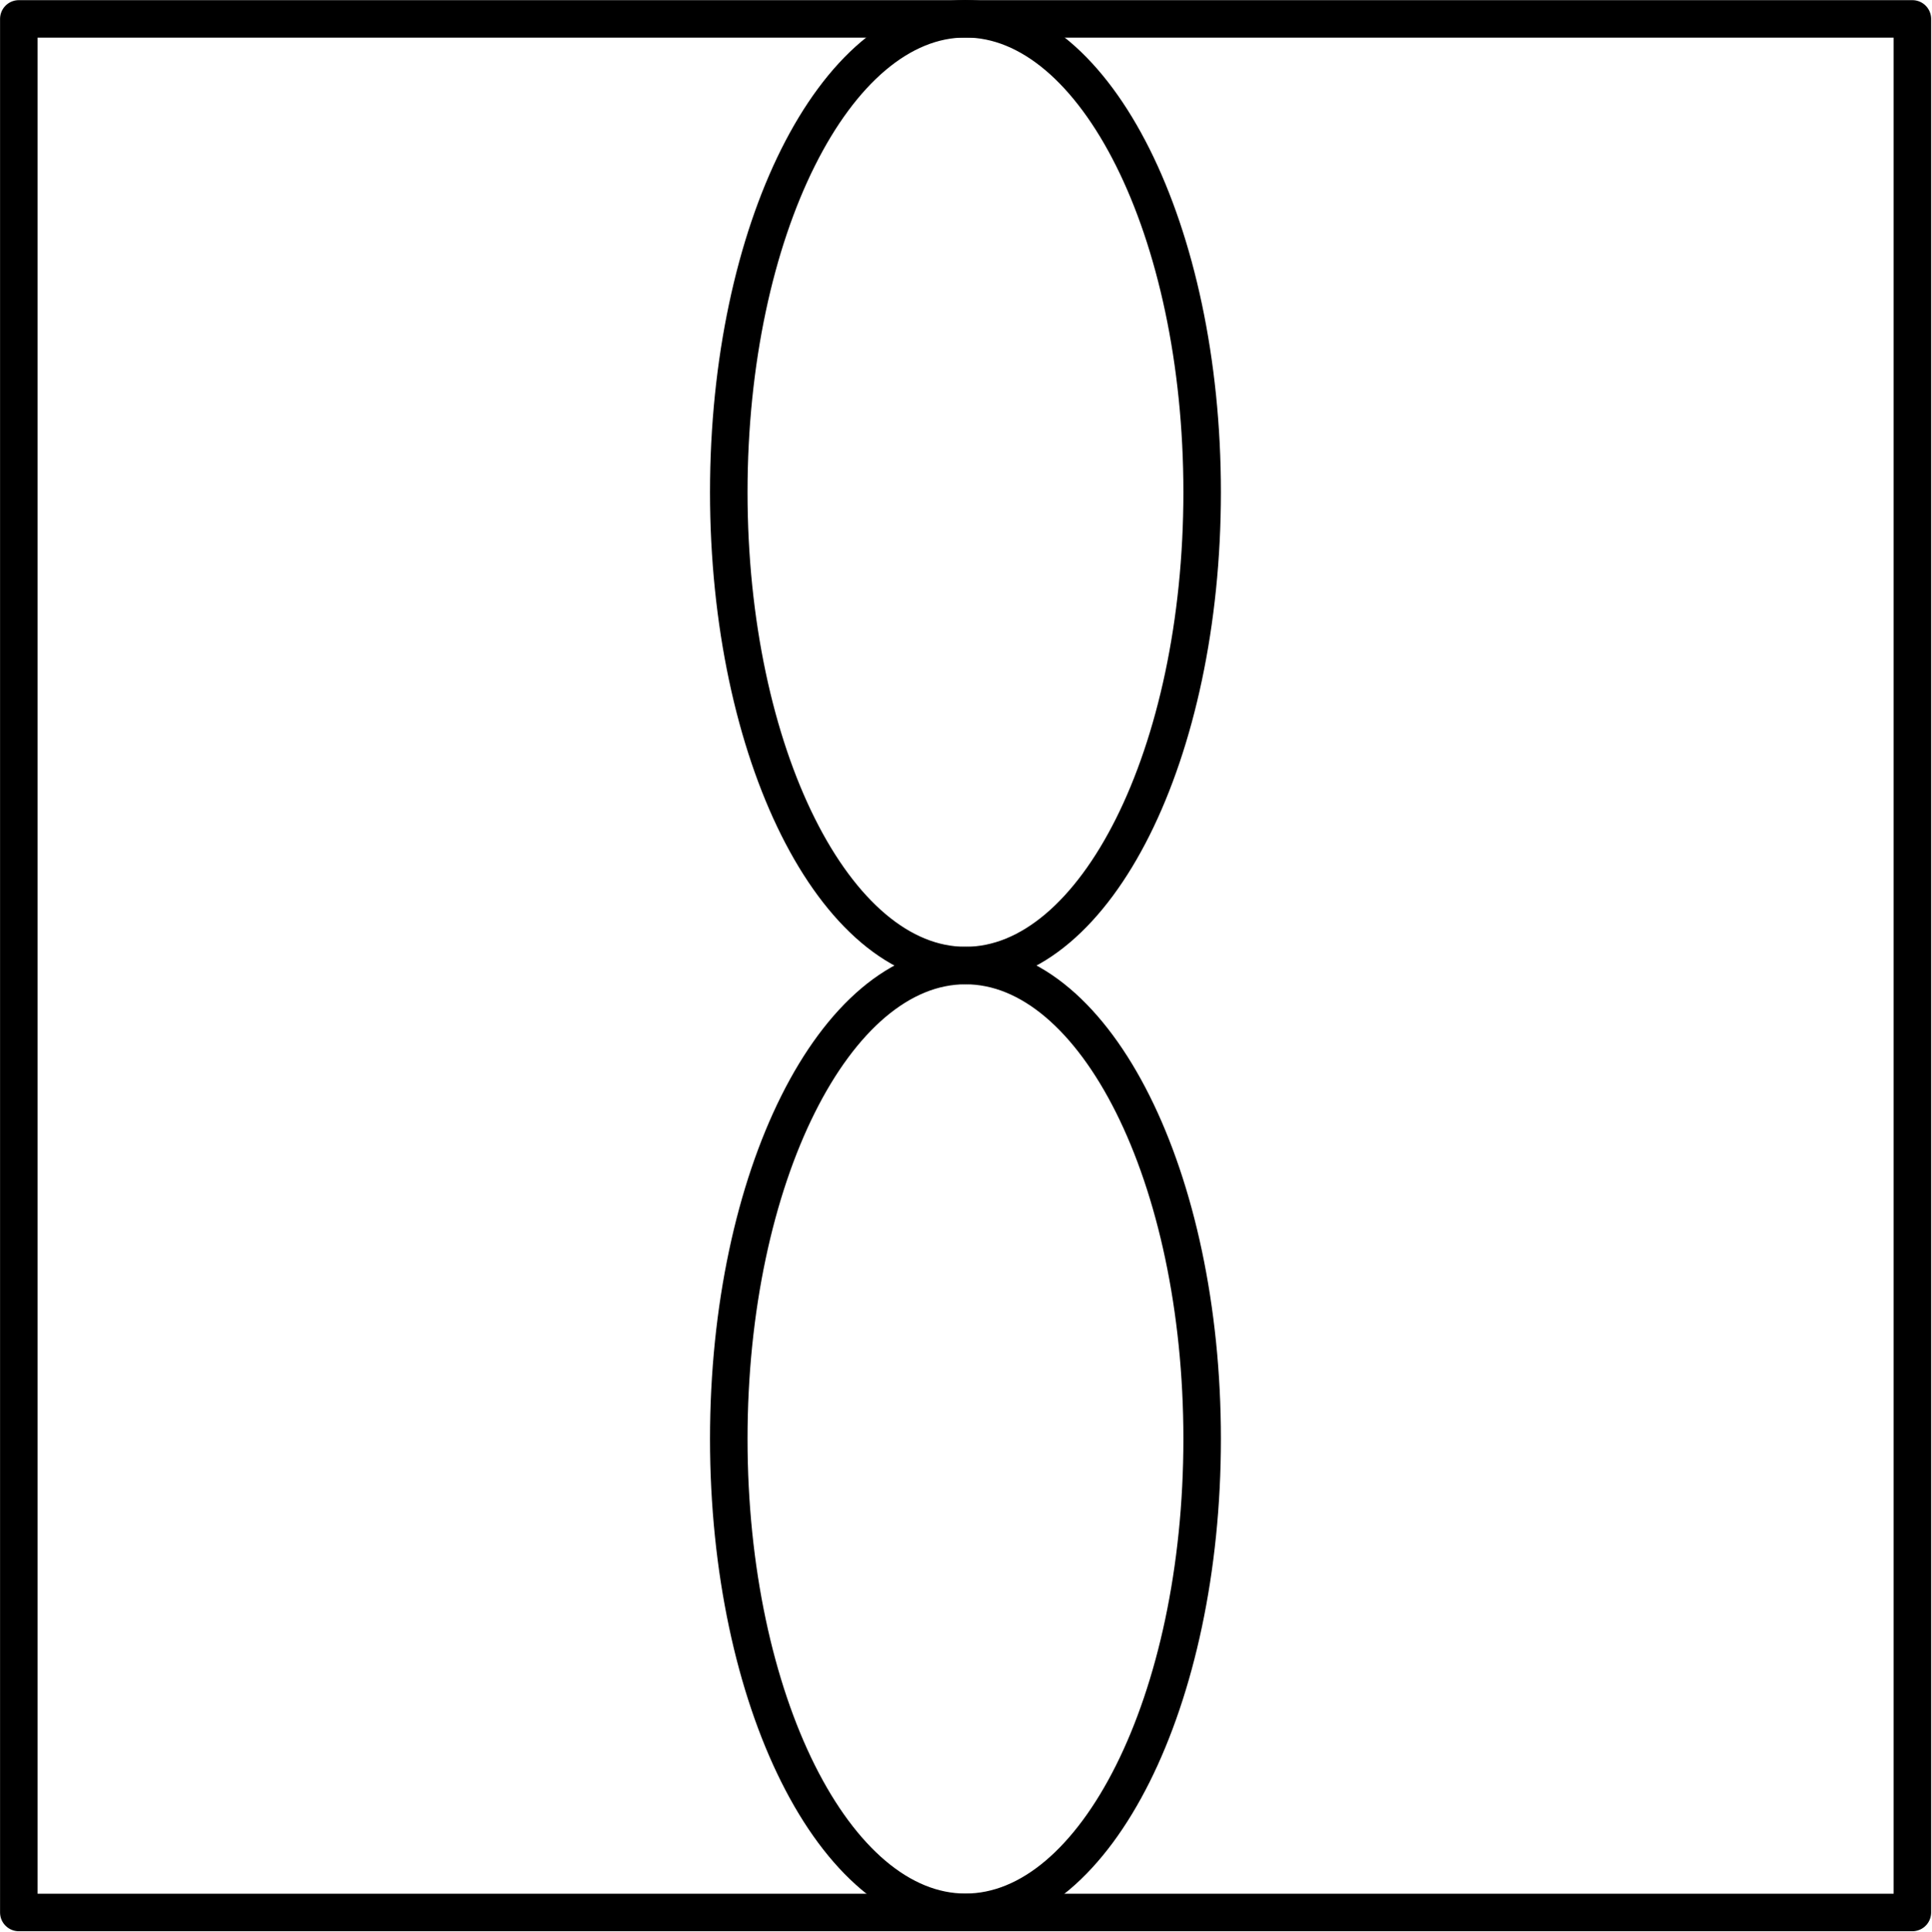
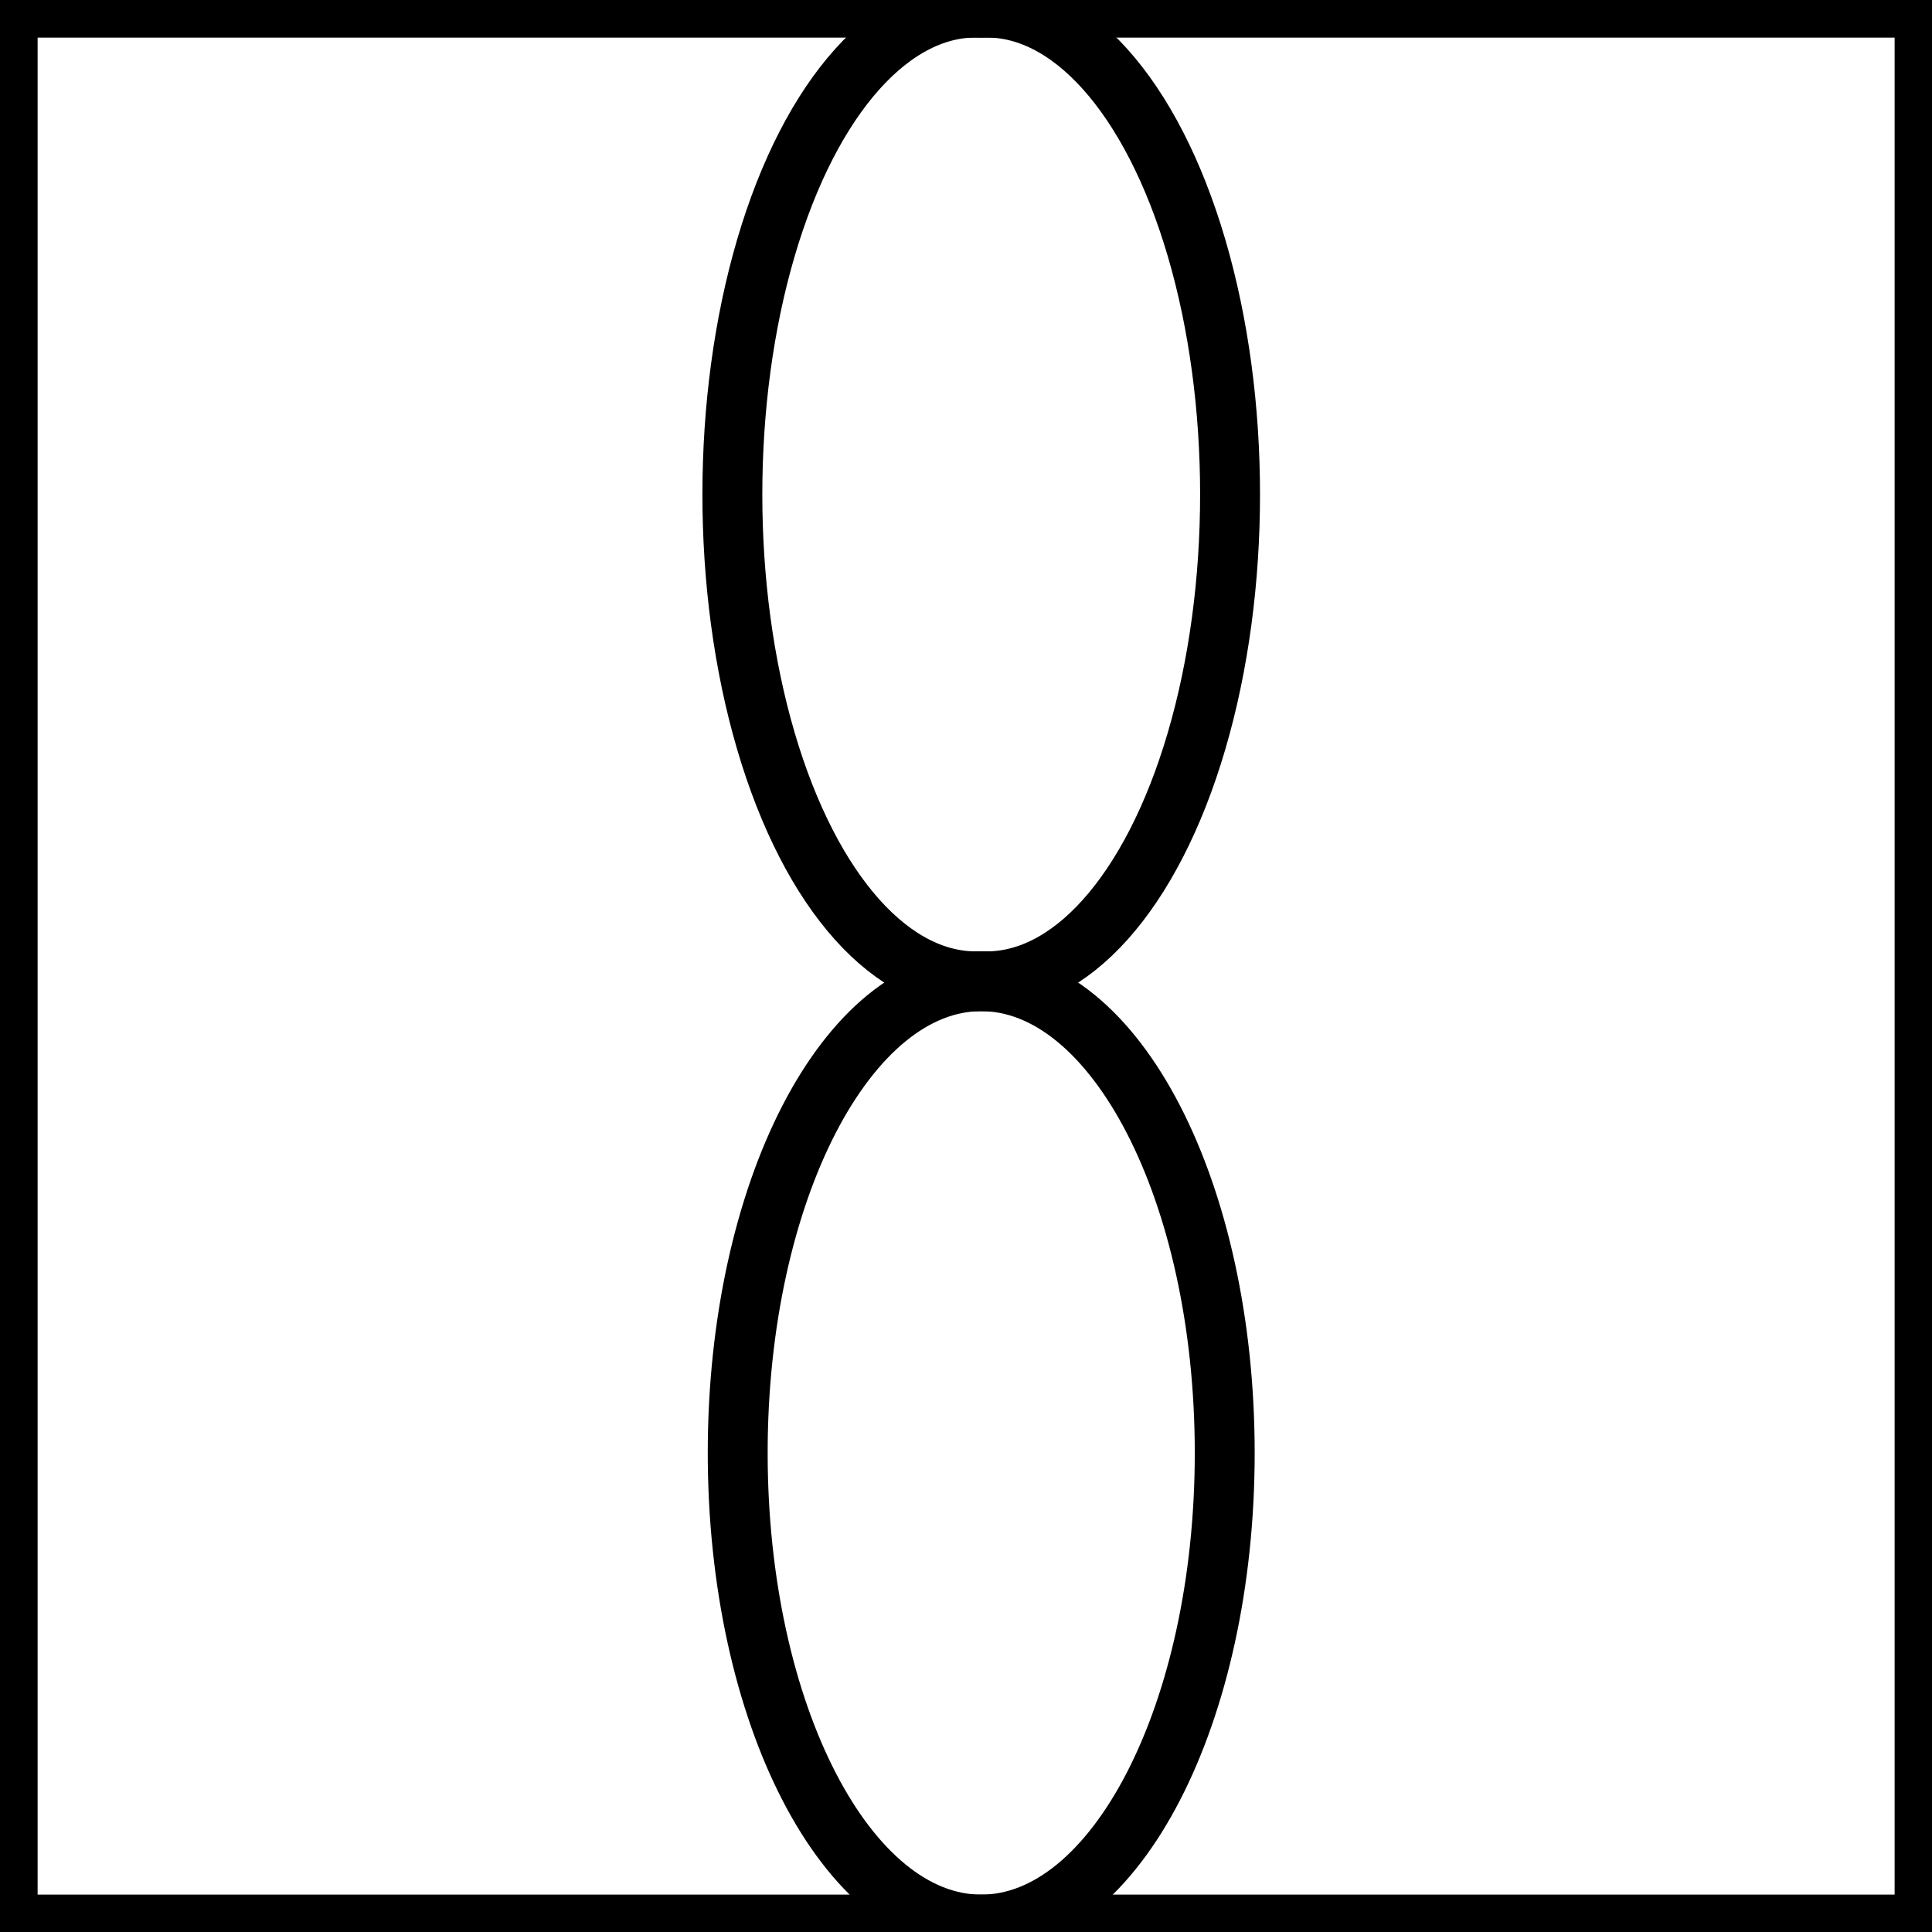
- <svg xmlns="http://www.w3.org/2000/svg" xmlns:ns1="http://schemas.microsoft.com/visio/2003/SVGExtensions/" width="1.609in" height="1.609in" viewBox="0 0 115.83 115.839" xml:space="preserve" color-interpolation-filters="sRGB" class="st2">
-   <ns1:documentProperties ns1:langID="2057" ns1:metric="true" ns1:viewMarkup="false" />
-   <style type="text/css">
- 	
- 		.st1 {fill:none;stroke:#000000;stroke-linecap:round;stroke-linejoin:round;stroke-width:2.25}
- 		.st2 {fill:none;fill-rule:evenodd;font-size:12px;overflow:visible;stroke-linecap:square;stroke-miterlimit:3}
- 	
- 	</style>
-   <g ns1:mID="0" ns1:index="1" ns1:groupContext="foregroundPage">
-     <ns1:pageProperties ns1:drawingScale="0.0393701" ns1:pageScale="0.0393701" ns1:drawingUnits="24" ns1:shadowOffsetX="8.50394" ns1:shadowOffsetY="-8.50394" />
-     <ns1:layer ns1:name="Symbol" ns1:index="0" />
-     <g id="group1616-1" transform="translate(116.964,1.125) rotate(90)" ns1:mID="1616" ns1:groupContext="group" ns1:layerMember="0">
-       <ns1:userDefs>
-         <ns1:ud ns1:nameU="SOLSH" ns1:prompt="" ns1:val="VT4({13D0FF3B-CF5B-4a46-98AB-14030248EAEF})" />
-         <ns1:ud ns1:nameU="DWGEntityType" ns1:prompt="" ns1:val="VT4(INSERT)" />
-       </ns1:userDefs>
-       <g id="shape1617-2" ns1:mID="1617" ns1:groupContext="shape" ns1:layerMember="0" transform="translate(0,-42.5839)">
-         <ns1:userDefs>
-           <ns1:ud ns1:nameU="SOLSH" ns1:prompt="" ns1:val="VT4({13D0FF3B-CF5B-4a46-98AB-14030248EAEF})" />
-           <ns1:ud ns1:nameU="DWGEntityType" ns1:prompt="" ns1:val="VT4(ELLIPSE)" />
-           <ns1:ud ns1:nameU="DWGOriginalColor" ns1:prompt="This shapes Original DWG color." ns1:val="VT4(3)" />
-           <ns1:ud ns1:nameU="DWGOriginalLayer" ns1:prompt="This shapes Original DWG layer." ns1:val="VT4(26-SYM-035-SP)" />
-         </ns1:userDefs>
-         <ellipse cx="28.395" cy="101.642" rx="28.395" ry="14.197" class="st1" />
-       </g>
-       <g id="shape1618-4" ns1:mID="1618" ns1:groupContext="shape" ns1:layerMember="0" transform="translate(56.7899,-42.5839)">
-         <ns1:userDefs>
-           <ns1:ud ns1:nameU="SOLSH" ns1:prompt="" ns1:val="VT4({13D0FF3B-CF5B-4a46-98AB-14030248EAEF})" />
-           <ns1:ud ns1:nameU="DWGEntityType" ns1:prompt="" ns1:val="VT4(ELLIPSE)" />
-           <ns1:ud ns1:nameU="DWGOriginalColor" ns1:prompt="This shapes Original DWG color." ns1:val="VT4(3)" />
-           <ns1:ud ns1:nameU="DWGOriginalLayer" ns1:prompt="This shapes Original DWG layer." ns1:val="VT4(26-SYM-035-SP)" />
-         </ns1:userDefs>
-         <ellipse cx="28.395" cy="101.642" rx="28.395" ry="14.197" class="st1" />
-       </g>
-       <g id="shape1619-6" ns1:mID="1619" ns1:groupContext="shape" ns1:layerMember="0" transform="translate(0.00939036,0)">
-         <ns1:userDefs>
-           <ns1:ud ns1:nameU="DWGOriginalColor" ns1:prompt="This shapes Original DWG color." ns1:val="VT4(3)" />
-           <ns1:ud ns1:nameU="DWGOriginalLayer" ns1:prompt="This shapes Original DWG layer." ns1:val="VT4(26-SYM-035-SP)" />
-         </ns1:userDefs>
-         <path d="M0 2.26 L113.58 2.26 L113.58 115.84 L0 115.84 L0 2.26 L0 2.26 Z" class="st1" />
-       </g>
+ <svg xmlns="http://www.w3.org/2000/svg" version="1.1" width="34.133mm" height="34.133mm" viewBox="-0.032 -0.032 8.063 8.063">
+   <defs vector-effect="non-scaling-stroke" />
+   <g>
+     <g id="cell-62EyCnkn3dpZPGl7S5z1-3" layer="Symbol">
+       <path fill="none" stroke="rgb(0, 0, 0)" pointer-events="all" d="M4.063 4.063a1.968 1.016 90 1 0 2.4104160613135337e-16 3.937 1.968 1.016 90 1 0-2.4104160613135337e-16-3.937" stroke-width="0.25" stroke-linecap="round" stroke-linejoin="round" />
+     </g>
+     <g id="cell-62EyCnkn3dpZPGl7S5z1-2" layer="Symbol">
+       <path fill="none" stroke="rgb(0, 0, 0)" pointer-events="all" d="M4.063 0a2.032 1.016 90 1 0 2.488171418130099e-16 4.063 2.032 1.016 90 1 0-2.488171418130099e-16-4.063" stroke-width="0.25" stroke-linecap="round" stroke-linejoin="round" />
+     </g>
+     <g id="cell-62EyCnkn3dpZPGl7S5z1-1" layer="Symbol">
+       <path fill="none" stroke="rgb(0, 0, 0)" pointer-events="all" d="M0 0L8 0 8 8 0 8z" stroke-width="0.25" stroke-linecap="round" stroke-linejoin="round" />
    </g>
  </g>
</svg>
